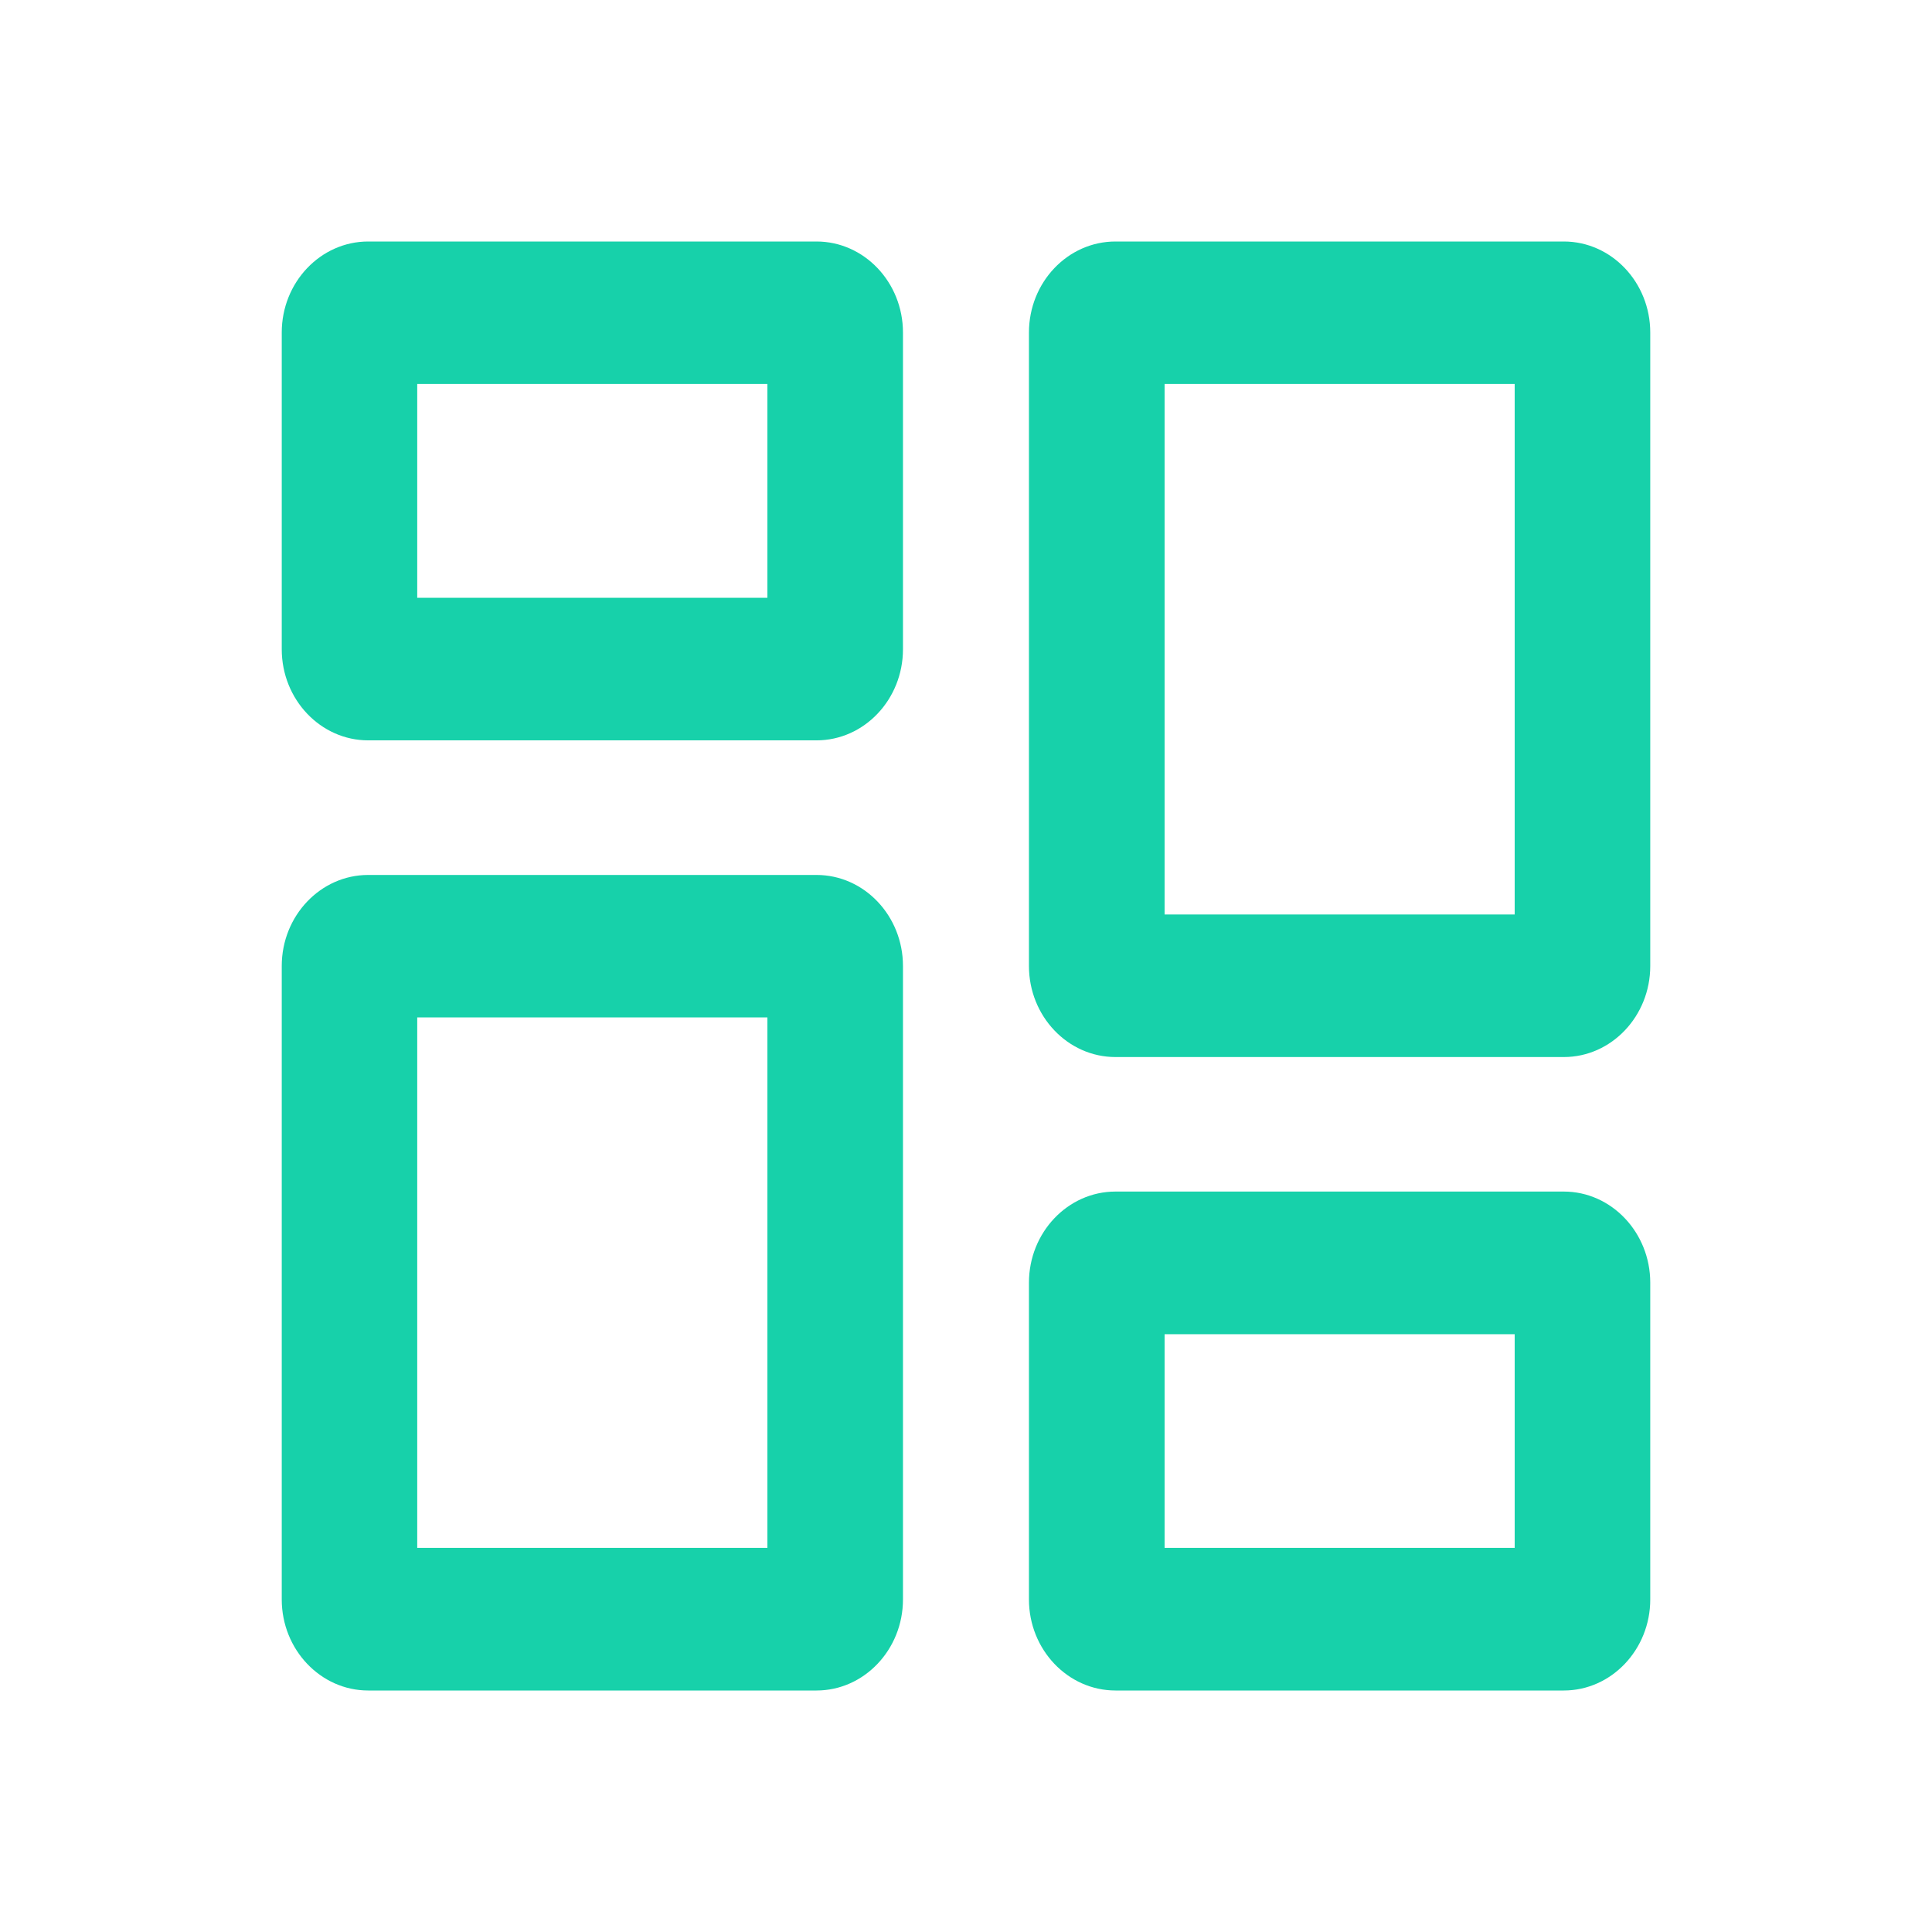
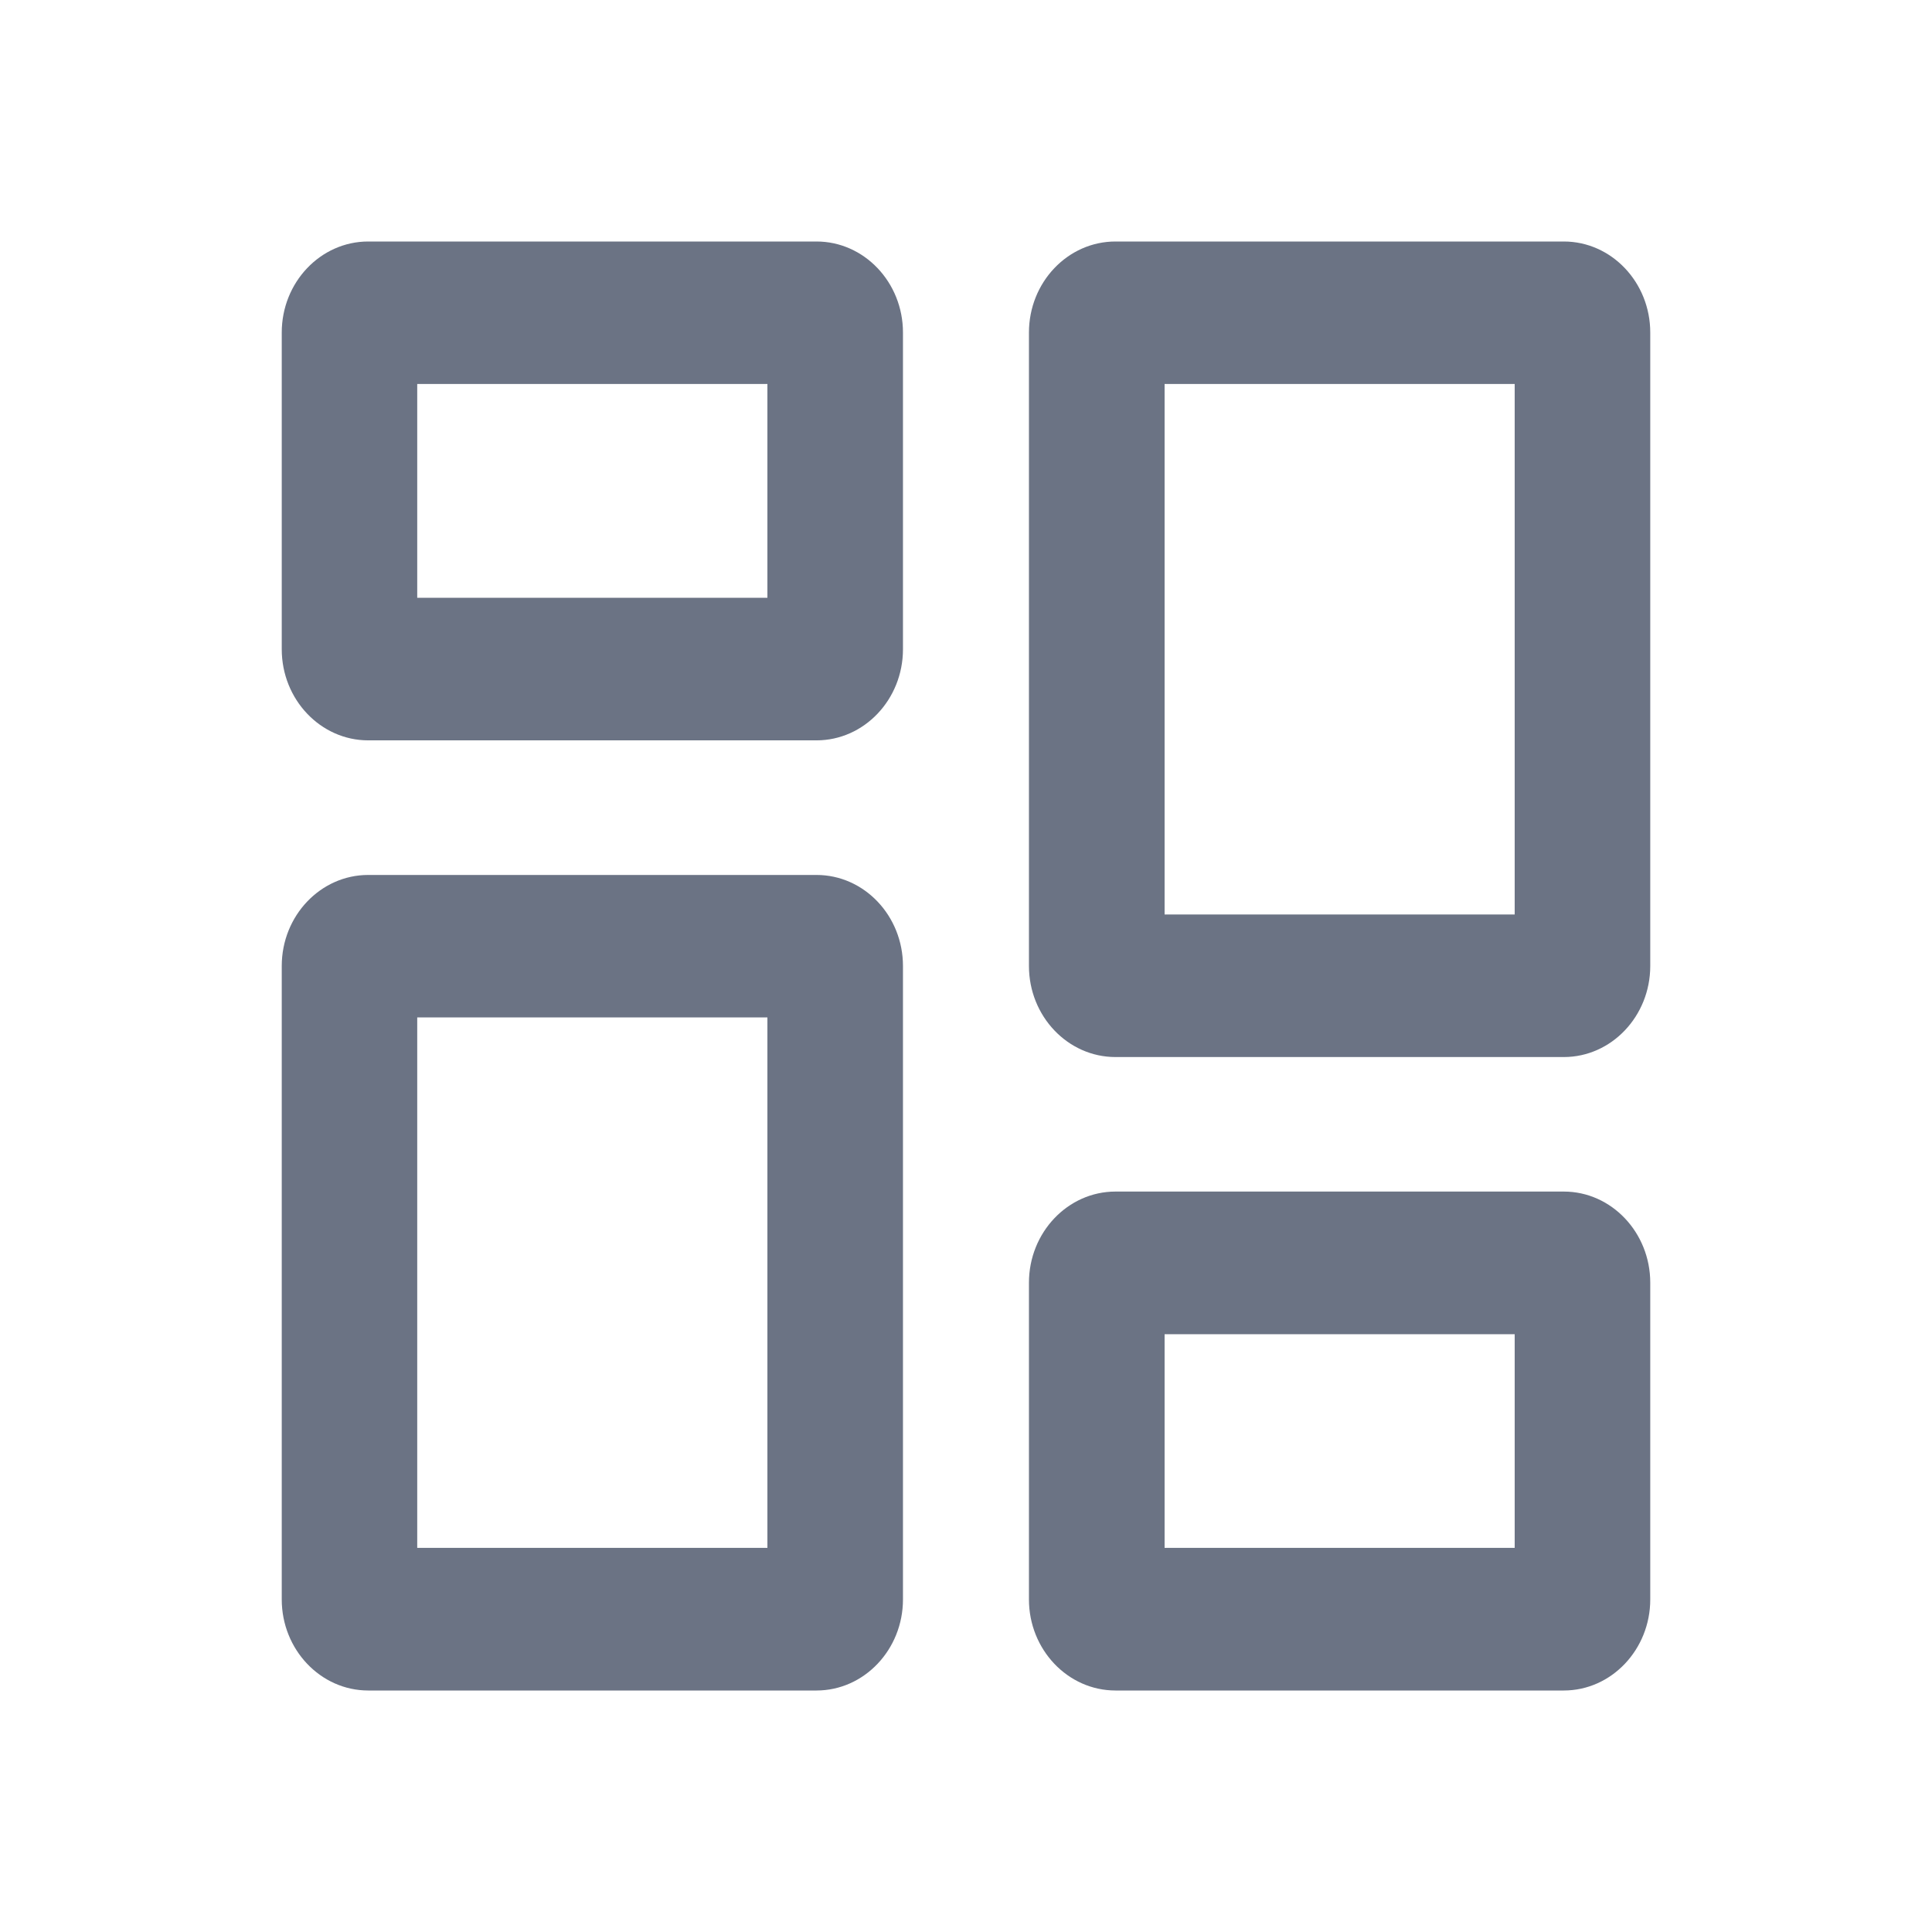
<svg xmlns="http://www.w3.org/2000/svg" width="24px" height="24px" viewBox="0 0 24 24" version="1.1">
  <g id="icon/dashboard-active" stroke="none" stroke-width="1" fill="none" fill-rule="evenodd">
    <rect id="Rectangle" opacity="0" x="0" y="0" width="24" height="24" />
-     <path d="M10.143,10.869 C10.735,10.869 11.217,11.376 11.217,12 L11.217,12 L11.217,19.869 C11.217,20.491 10.735,21 10.143,21 L10.143,21 L4.574,21 C3.982,21 3.5,20.491 3.5,19.869 L3.5,19.869 L3.5,12 C3.5,11.376 3.982,10.869 4.574,10.869 L4.574,10.869 Z M19.426,14.802 C20.018,14.802 20.5,15.311 20.5,15.934 L20.5,15.934 L20.5,19.869 C20.5,20.491 20.018,21 19.426,21 L19.426,21 L13.857,21 C13.264,21 12.782,20.491 12.782,19.869 L12.782,19.869 L12.782,15.934 C12.782,15.311 13.264,14.802 13.857,14.802 L13.857,14.802 Z M9.533,12.639 L5.183,12.639 L5.183,19.228 L9.533,19.228 L9.533,12.639 Z M18.816,16.574 L14.467,16.574 L14.467,19.228 L18.816,19.228 L18.816,16.574 Z M19.426,3 C20.018,3 20.5,3.507 20.5,4.131 L20.5,4.131 L20.5,12 C20.5,12.623 20.018,13.131 19.426,13.131 L19.426,13.131 L13.857,13.131 C13.264,13.131 12.782,12.623 12.782,12 L12.782,12 L12.782,4.131 C12.782,3.507 13.264,3 13.857,3 L13.857,3 Z M18.816,4.77 L14.467,4.77 L14.467,11.36 L18.816,11.36 L18.816,4.77 Z M10.143,3 C10.735,3 11.217,3.507 11.217,4.131 L11.217,4.131 L11.217,8.065 C11.217,8.689 10.735,9.197 10.143,9.197 L10.143,9.197 L4.574,9.197 C3.982,9.197 3.5,8.689 3.5,8.065 L3.5,8.065 L3.5,4.131 C3.5,3.507 3.982,3 4.574,3 L4.574,3 Z M9.533,4.77 L5.183,4.77 L5.183,7.426 L9.533,7.426 L9.533,4.77 Z" id="Combined-Shape" fill="#17D1AA" />
+     <path d="M10.143,10.869 C10.735,10.869 11.217,11.376 11.217,12 L11.217,12 L11.217,19.869 C11.217,20.491 10.735,21 10.143,21 L10.143,21 L4.574,21 C3.982,21 3.5,20.491 3.5,19.869 L3.5,19.869 L3.5,12 C3.5,11.376 3.982,10.869 4.574,10.869 L4.574,10.869 Z M19.426,14.802 C20.018,14.802 20.5,15.311 20.5,15.934 L20.5,15.934 L20.5,19.869 C20.5,20.491 20.018,21 19.426,21 L19.426,21 L13.857,21 C13.264,21 12.782,20.491 12.782,19.869 L12.782,19.869 L12.782,15.934 C12.782,15.311 13.264,14.802 13.857,14.802 L13.857,14.802 Z M9.533,12.639 L5.183,12.639 L5.183,19.228 L9.533,19.228 L9.533,12.639 Z M18.816,16.574 L14.467,16.574 L14.467,19.228 L18.816,19.228 L18.816,16.574 Z M19.426,3 C20.018,3 20.5,3.507 20.5,4.131 L20.5,4.131 L20.5,12 C20.5,12.623 20.018,13.131 19.426,13.131 L19.426,13.131 L13.857,13.131 C13.264,13.131 12.782,12.623 12.782,12 L12.782,12 L12.782,4.131 C12.782,3.507 13.264,3 13.857,3 L13.857,3 Z M18.816,4.77 L14.467,4.77 L14.467,11.36 L18.816,11.36 L18.816,4.77 Z M10.143,3 C10.735,3 11.217,3.507 11.217,4.131 L11.217,4.131 L11.217,8.065 C11.217,8.689 10.735,9.197 10.143,9.197 L10.143,9.197 L4.574,9.197 C3.982,9.197 3.5,8.689 3.5,8.065 L3.5,8.065 L3.5,4.131 C3.5,3.507 3.982,3 4.574,3 L4.574,3 Z M9.533,4.77 L5.183,4.77 L5.183,7.426 L9.533,7.426 L9.533,4.77 Z" id="Combined-Shape" fill="#6B7384" />
  </g>
</svg>
